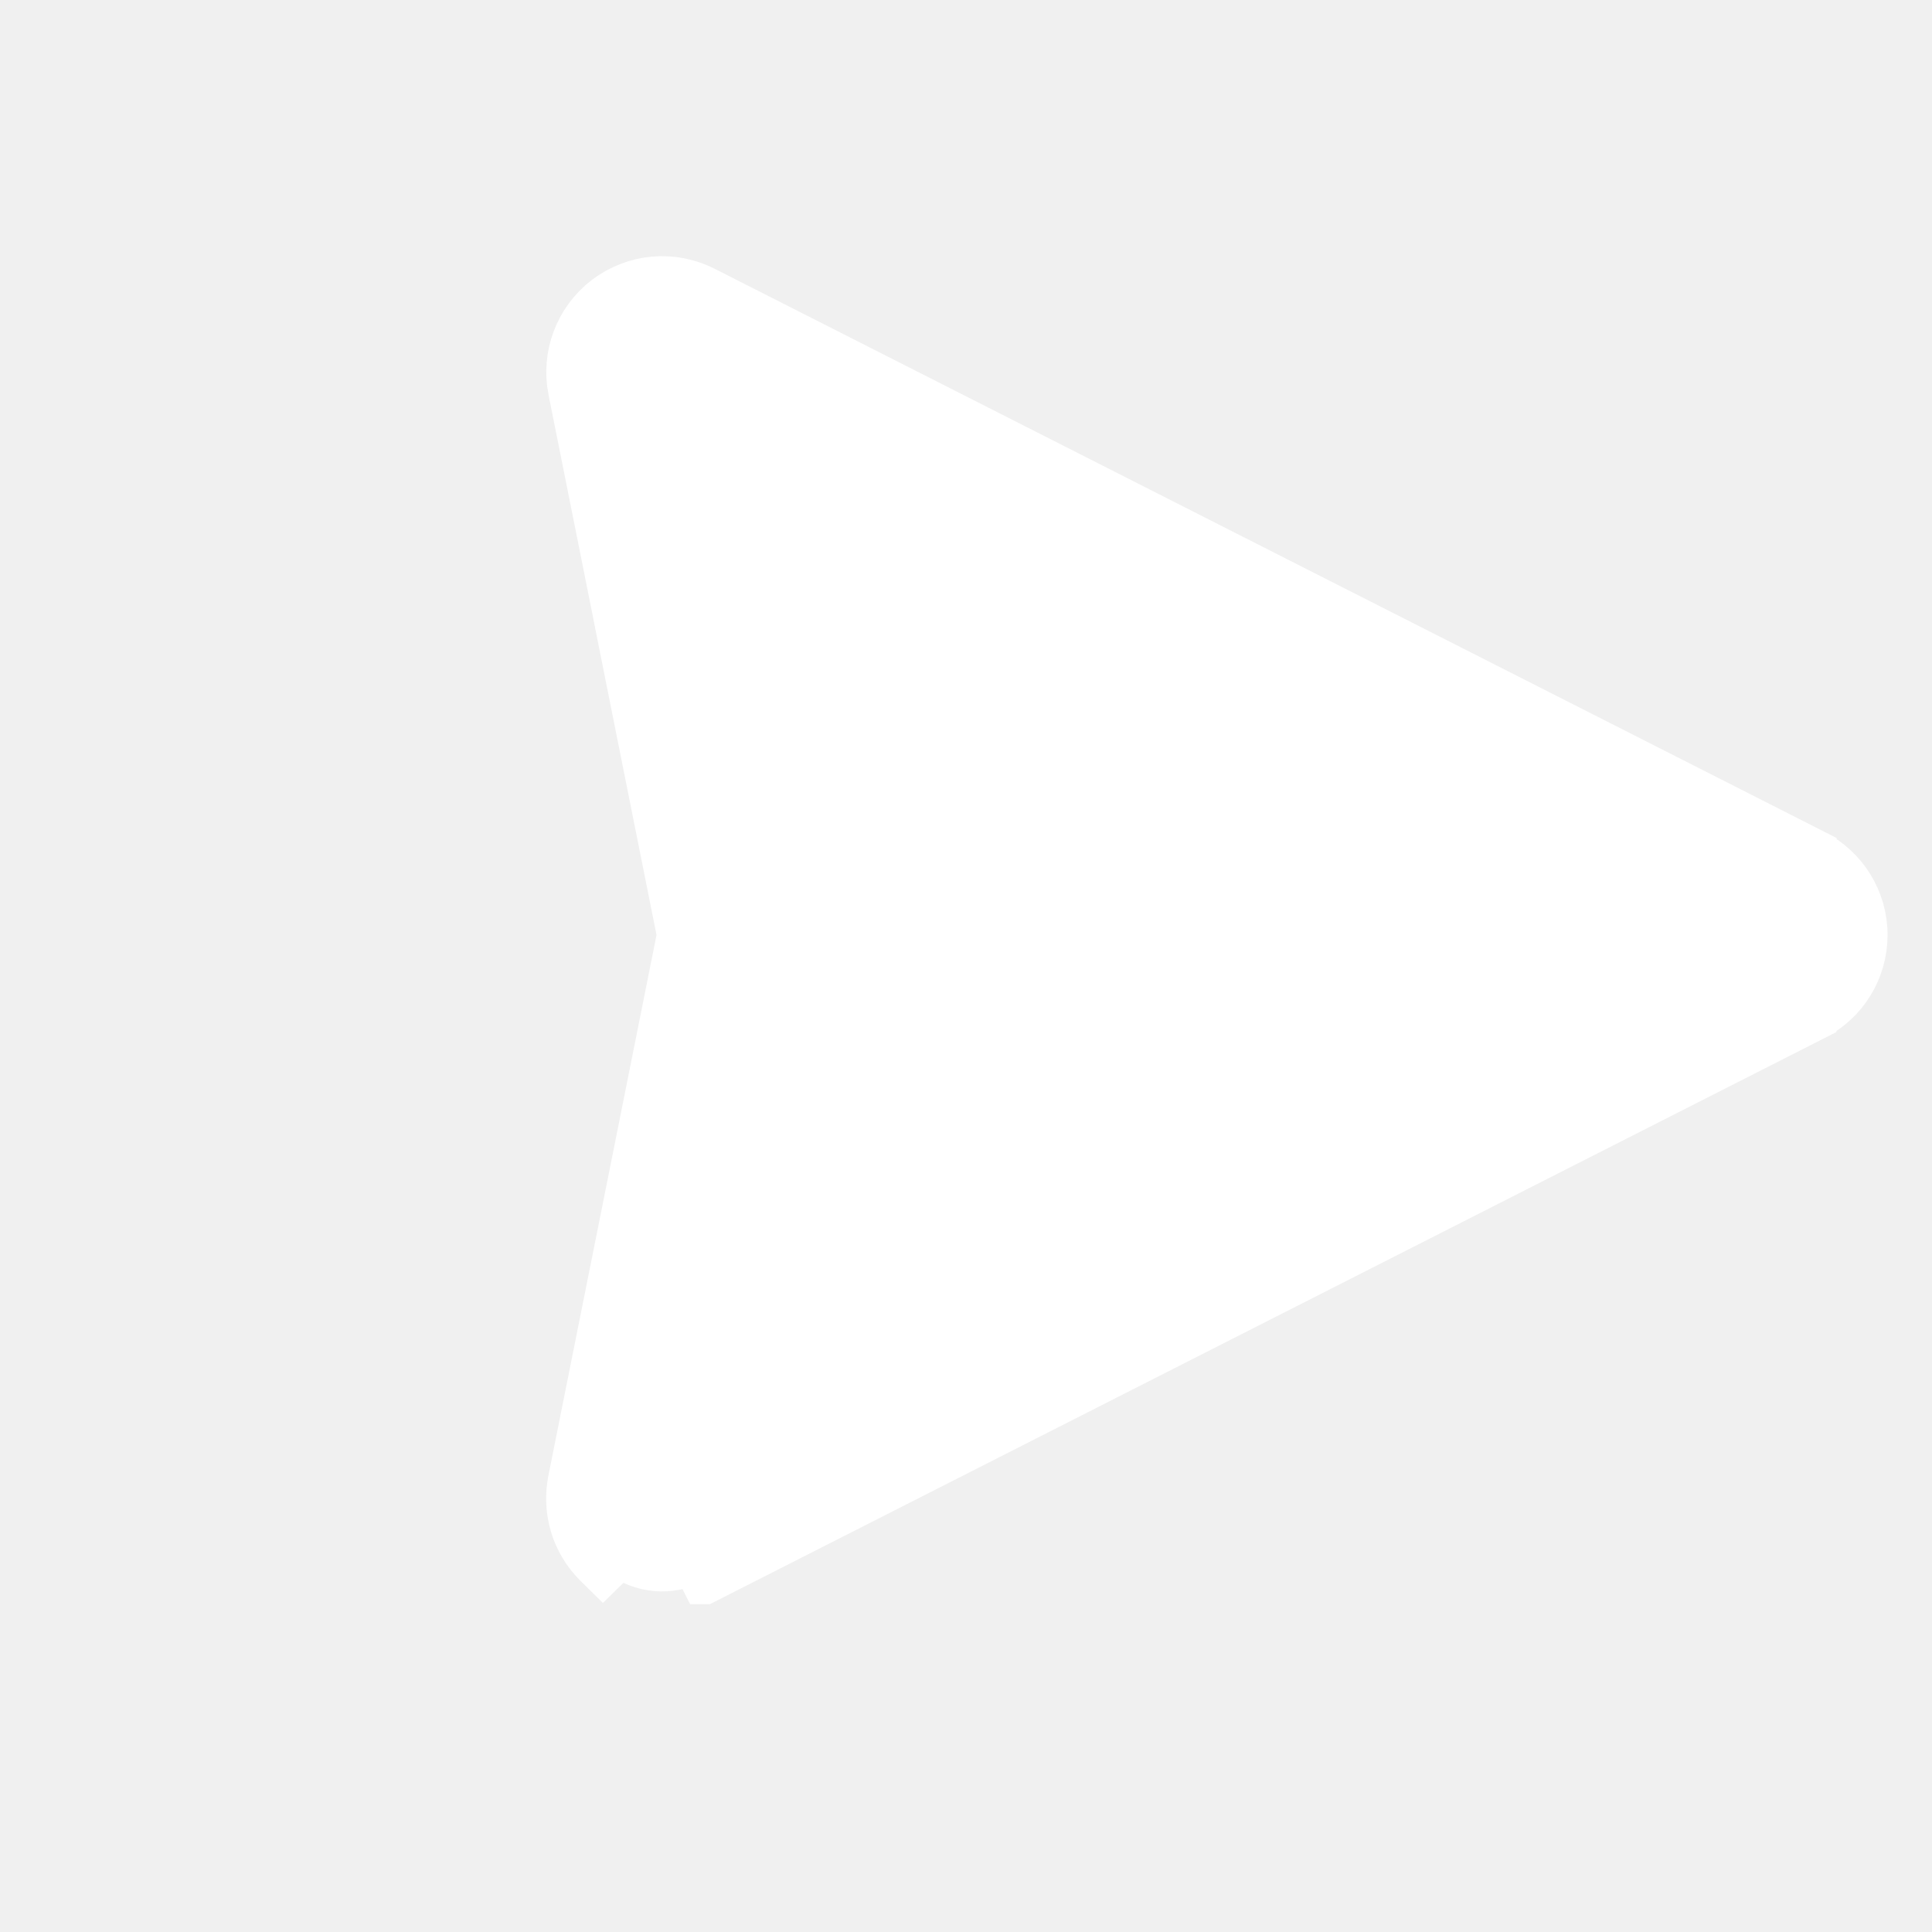
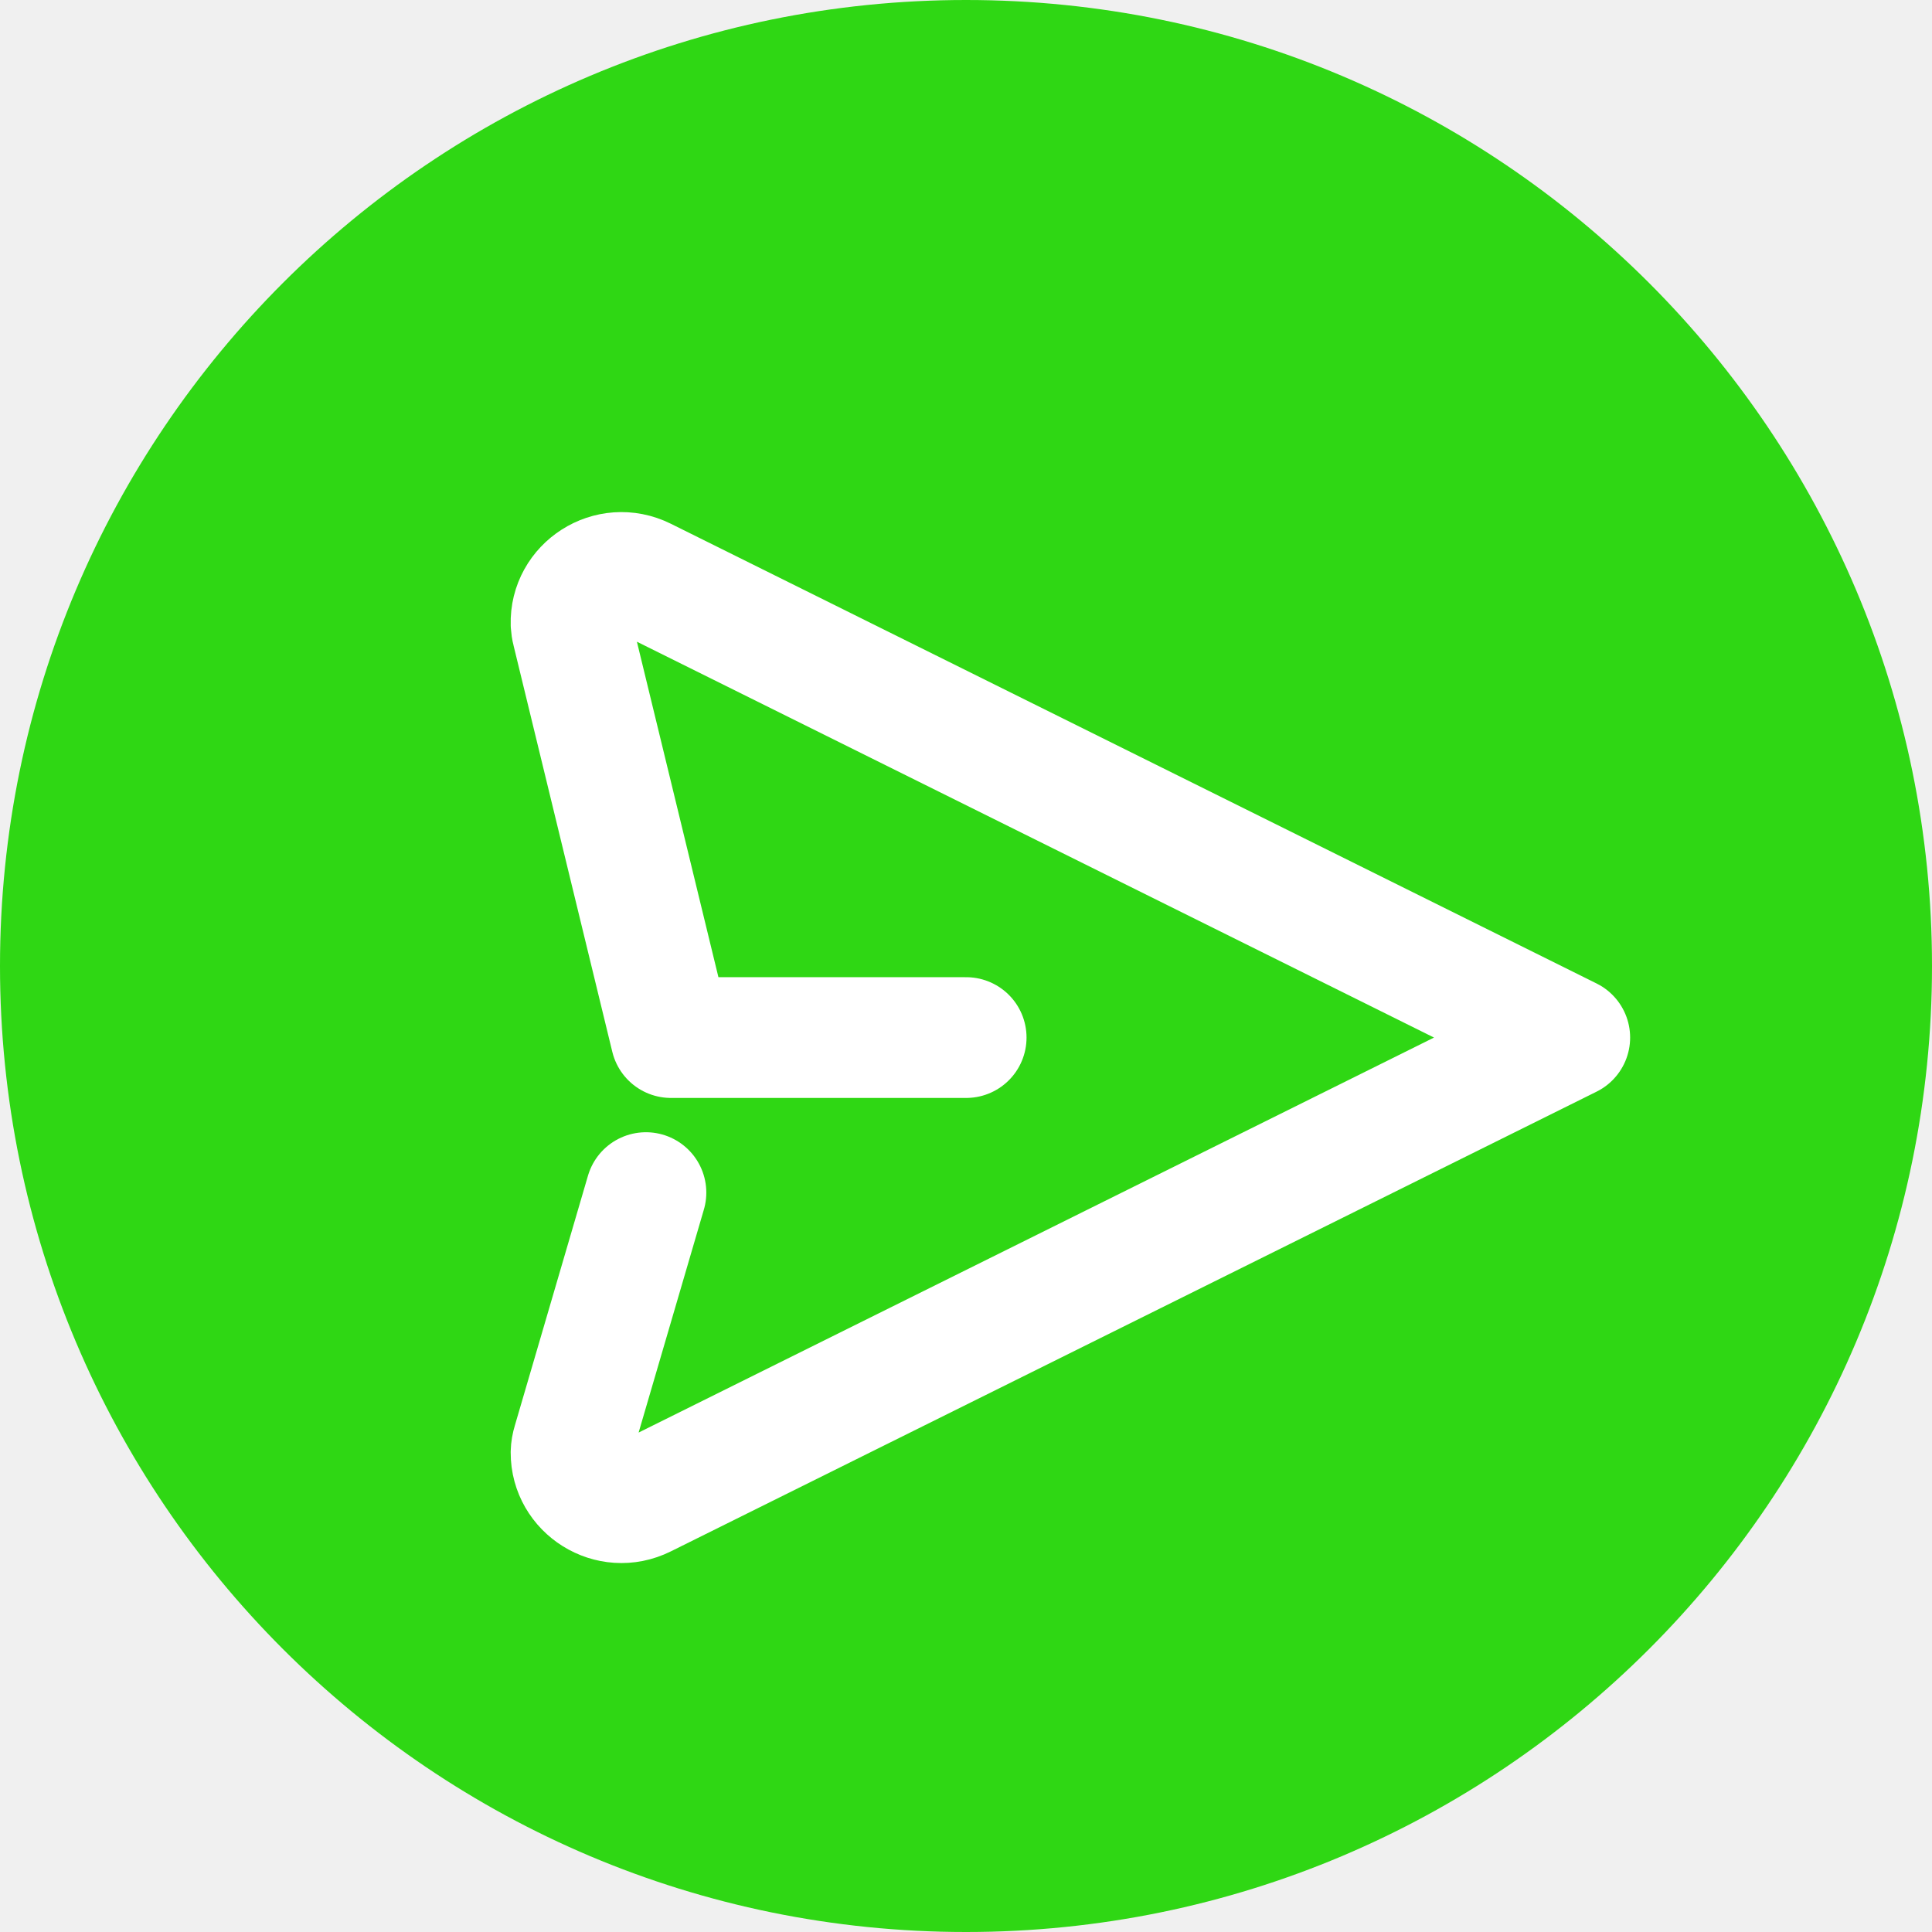
- <svg xmlns="http://www.w3.org/2000/svg" width="21" height="21" viewBox="0 0 21 21" fill="none">
-   <path d="M19.896 9.79L19.896 9.54L19.646 9.54L8.031 9.541L7.781 9.541L7.781 9.791L7.781 10.537L7.781 10.787L8.031 10.787L19.646 10.786L19.896 10.786L19.896 10.536L19.896 9.79Z" fill="white" stroke="white" stroke-width="0.5" />
-   <path d="M6.554 17.073L6.48 17C6.242 16.761 6.14 16.422 6.206 16.089L6.206 16.088L7.391 10.164L6.208 4.244L6.207 4.243C6.133 3.862 6.278 3.476 6.586 3.241L6.587 3.24L6.587 3.24C6.898 3.006 7.307 2.969 7.654 3.144L7.654 3.144L19.713 9.262L19.713 9.263C20.052 9.435 20.267 9.781 20.267 10.163C20.267 10.542 20.055 10.891 19.712 11.063C19.712 11.063 19.712 11.064 19.712 11.064L7.656 17.187C7.656 17.187 7.656 17.187 7.656 17.187L7.655 17.187L7.542 16.964C7.28 17.098 6.973 17.07 6.739 16.892L6.554 17.073ZM6.554 17.073H6.565H6.554ZM7.528 4.477L18.73 10.164L7.526 15.852L8.654 10.213L8.664 10.164L8.654 10.115L7.528 4.477Z" fill="white" stroke="white" stroke-width="0.5" />
+ <svg xmlns="http://www.w3.org/2000/svg" width="24" height="24" viewBox="0 0 24 24" fill="none">
+   <circle cx="12" cy="12" r="12" fill="#2FD714" />
+   <path d="M12.002 12.889H8.335L7.108 7.84C7.1 7.811 7.096 7.78 7.094 7.75C7.08 7.287 7.573 6.966 8 7.178L19.5 12.889L8 18.6C7.578 18.81 7.092 18.498 7.094 18.044C7.095 18.003 7.102 17.963 7.114 17.924L8.024 14.815" stroke="white" stroke-width="1.5" stroke-linecap="round" stroke-linejoin="round" />
</svg>
